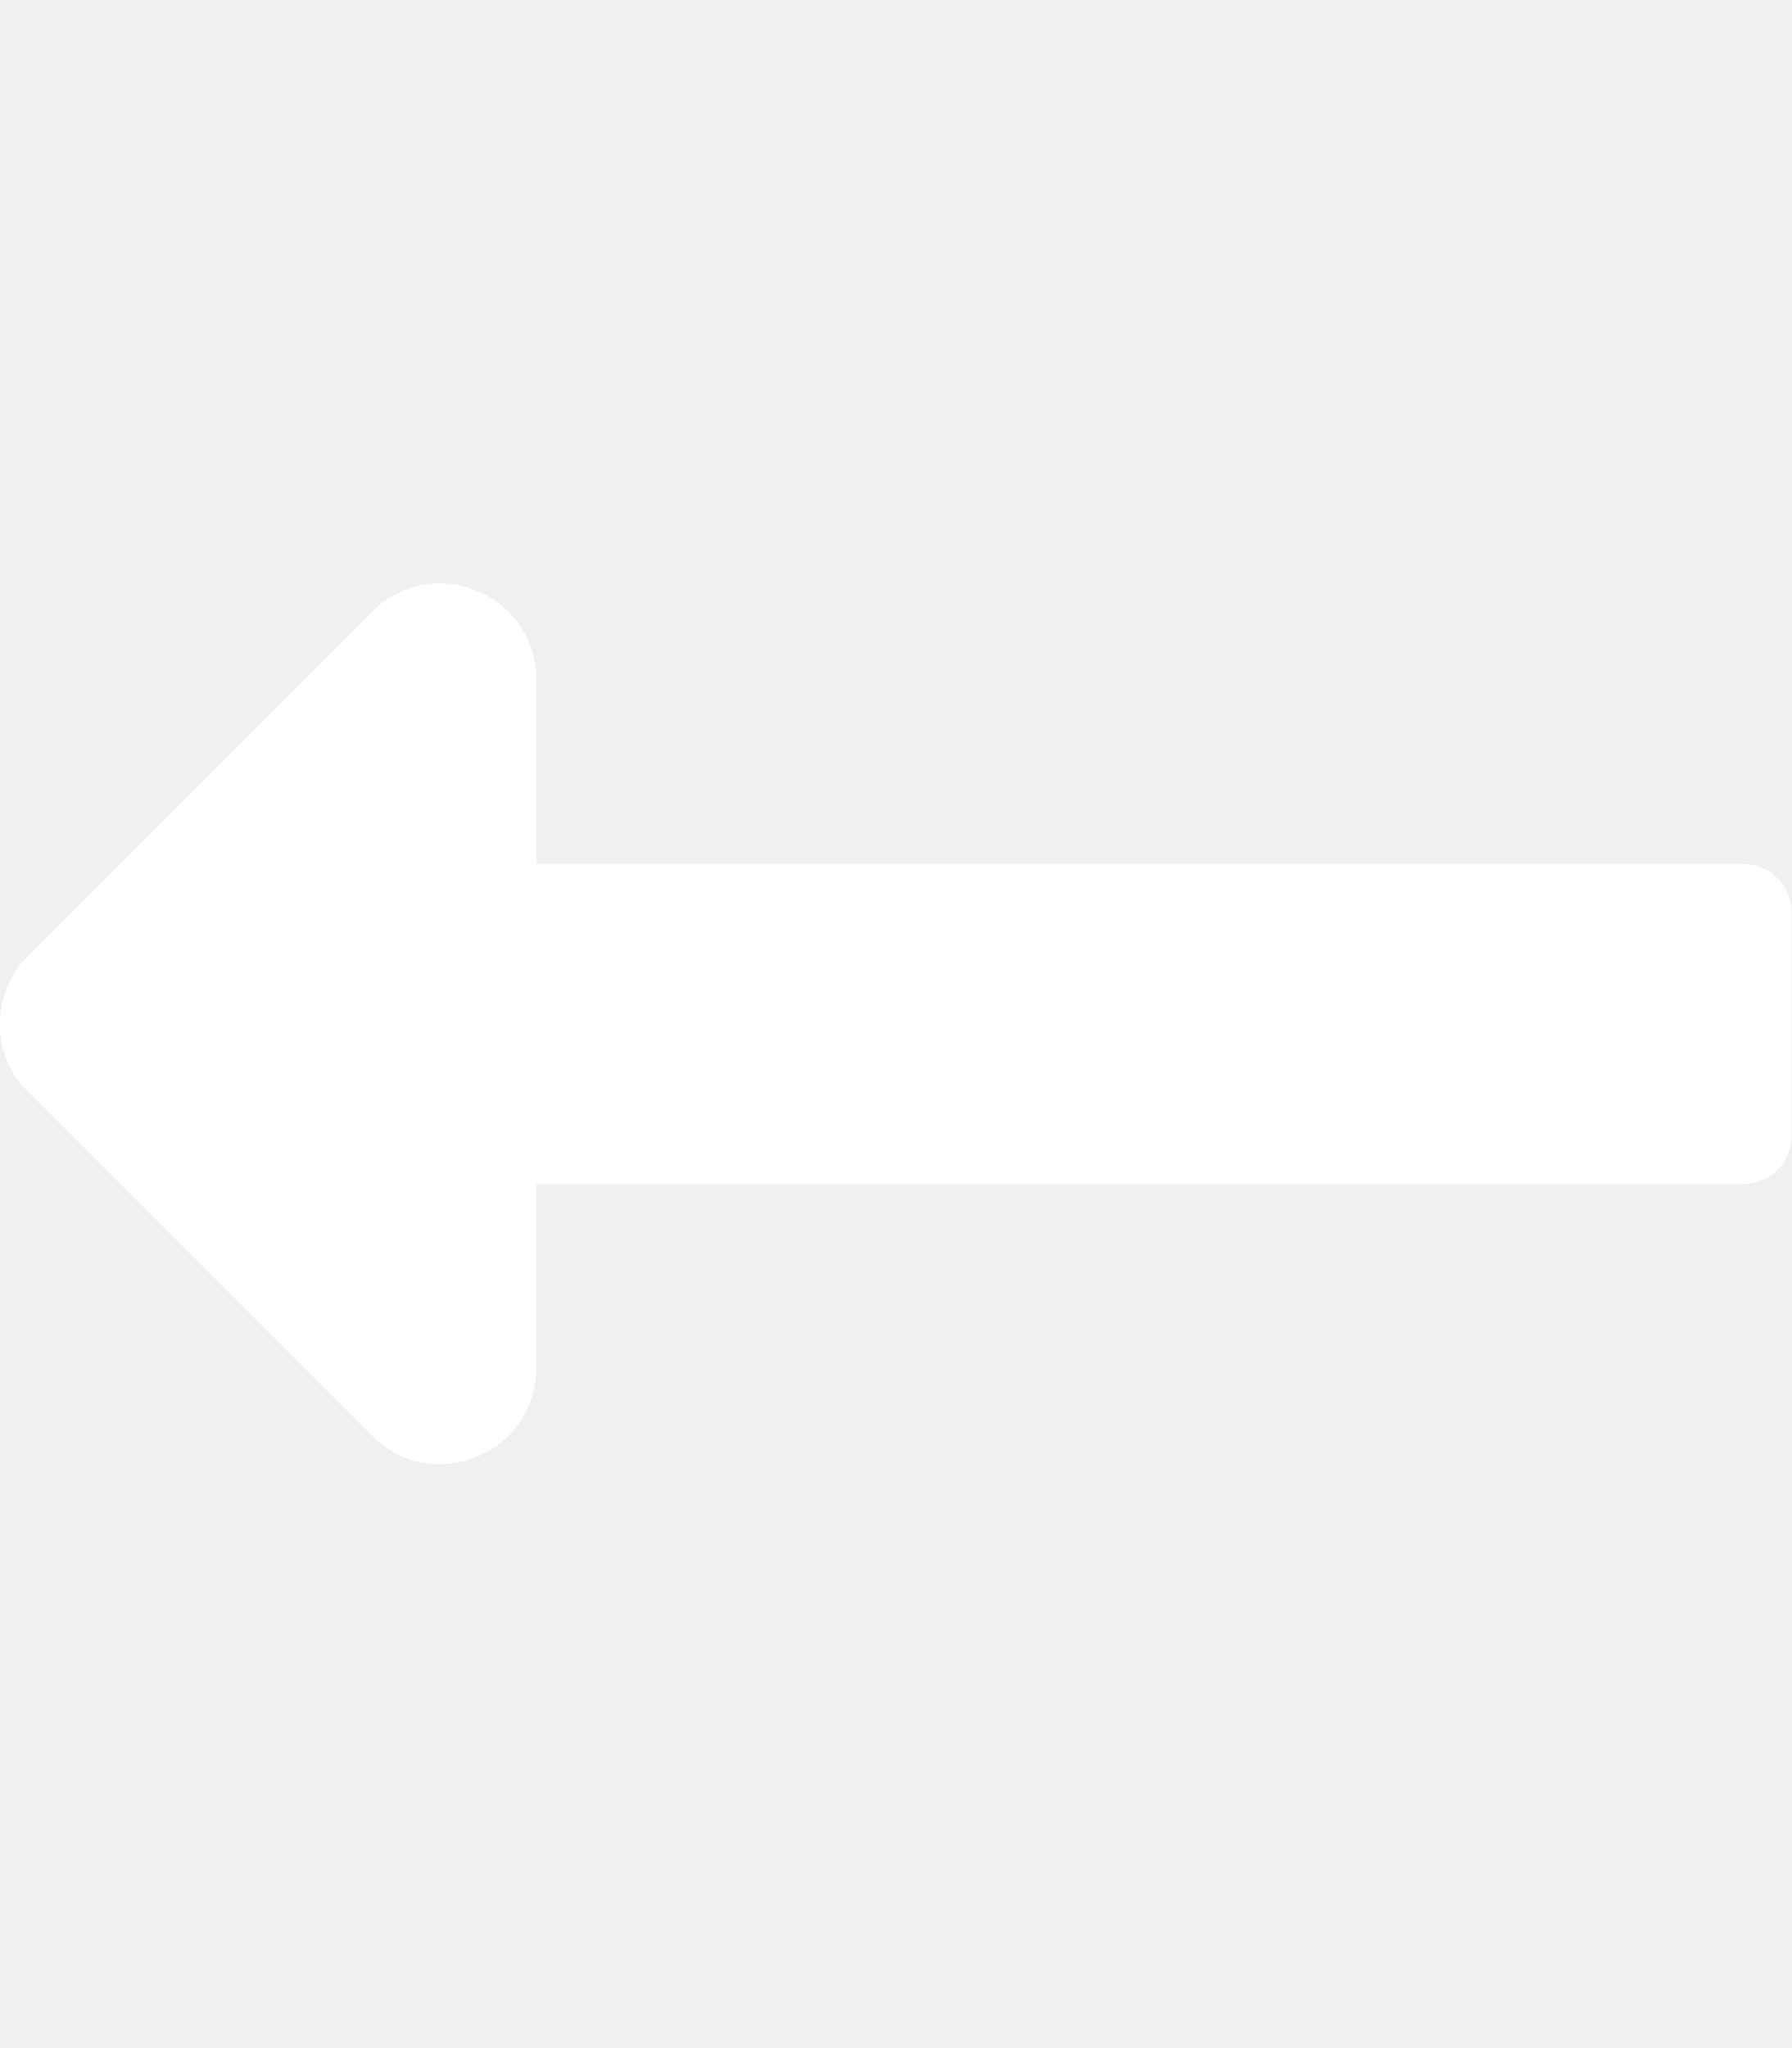
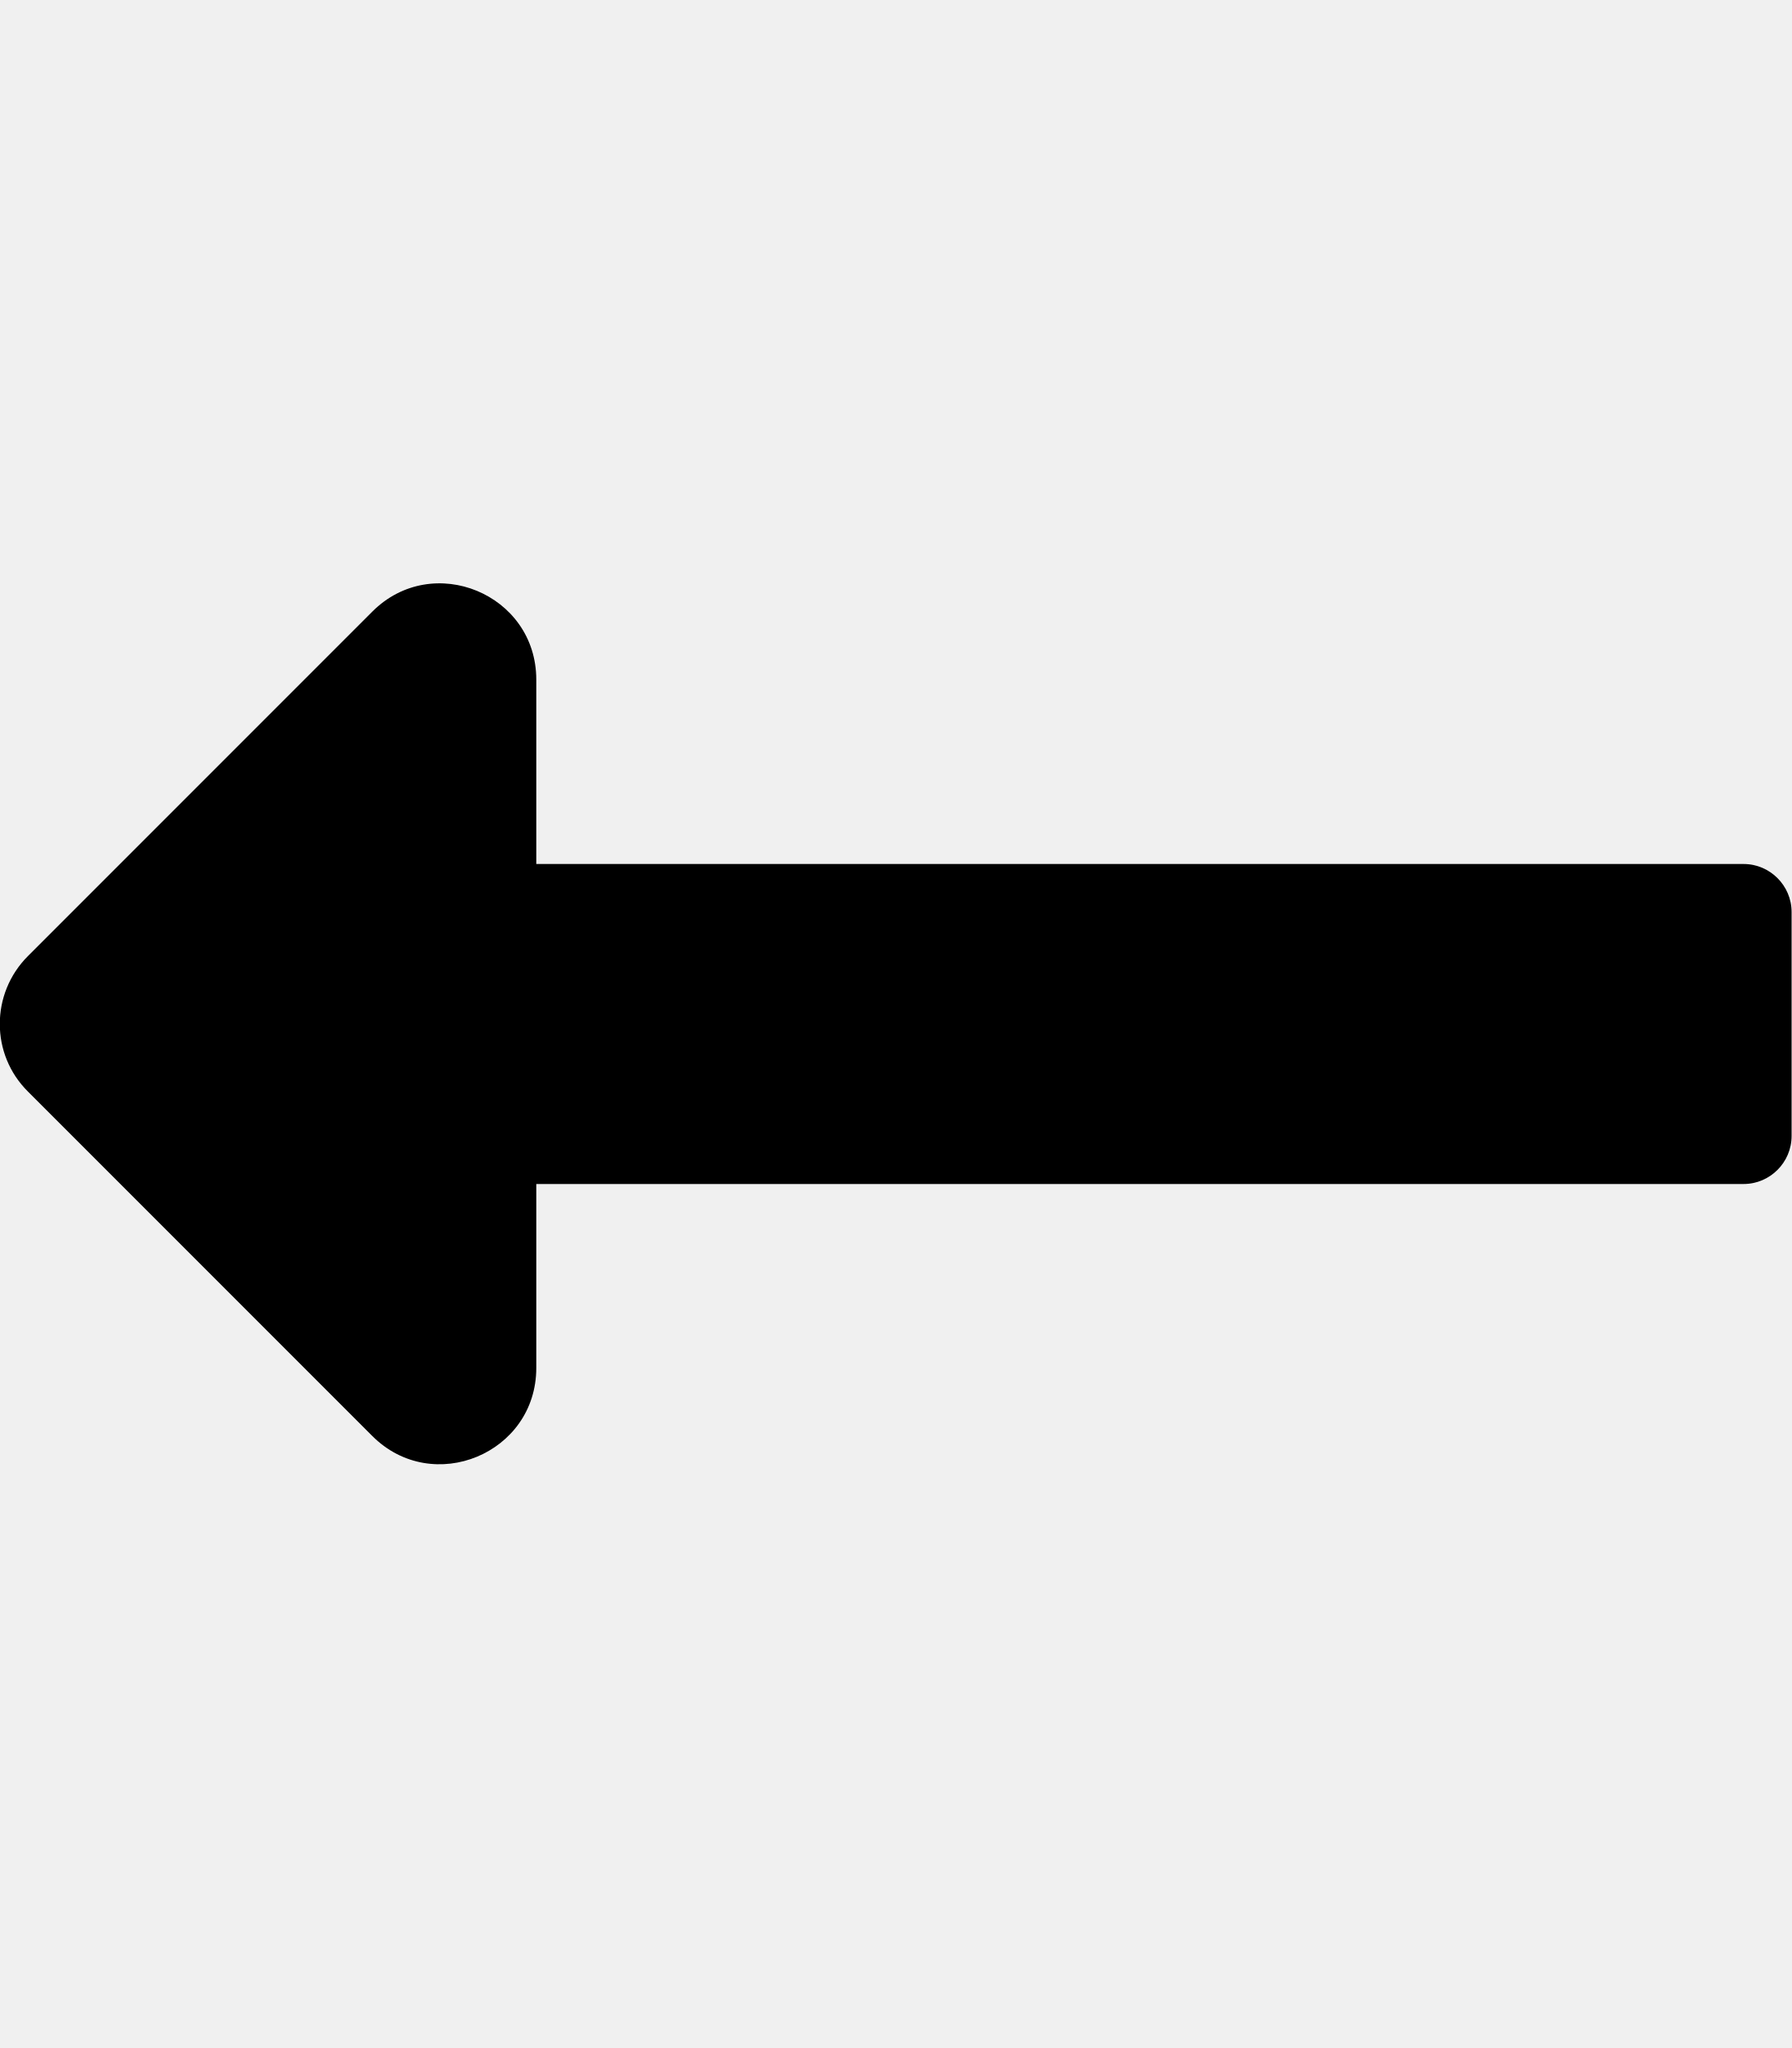
<svg xmlns="http://www.w3.org/2000/svg" version="1.1" id="Layer_1" focusable="false" x="0px" y="0px" viewBox="0 0 448 512" style="enable-background:new 0 0 448 512;" xml:space="preserve">
-   <style type="text/css">
- 	.st0{fill:#FFFFFF;}
- </style>
-   <path class="st0" d="M134.1,296H436c6.6,0,12-5.4,12-12v-56c0-6.6-5.4-12-12-12H134.1v-46.1c0-21.4-25.9-32.1-41-17L7,239  c-9.4,9.4-9.4,24.6,0,33.9L93.1,359c15.1,15.1,41,4.4,41-17L134.1,296L134.1,296z" />
+   <path d="M134.1,296H436c6.6,0,12-5.4,12-12v-56c0-6.6-5.4-12-12-12H134.1v-46.1c0-21.4-25.9-32.1-41-17L7,239  c-9.4,9.4-9.4,24.6,0,33.9L93.1,359c15.1,15.1,41,4.4,41-17V296L134.1,296z" />
</svg>
